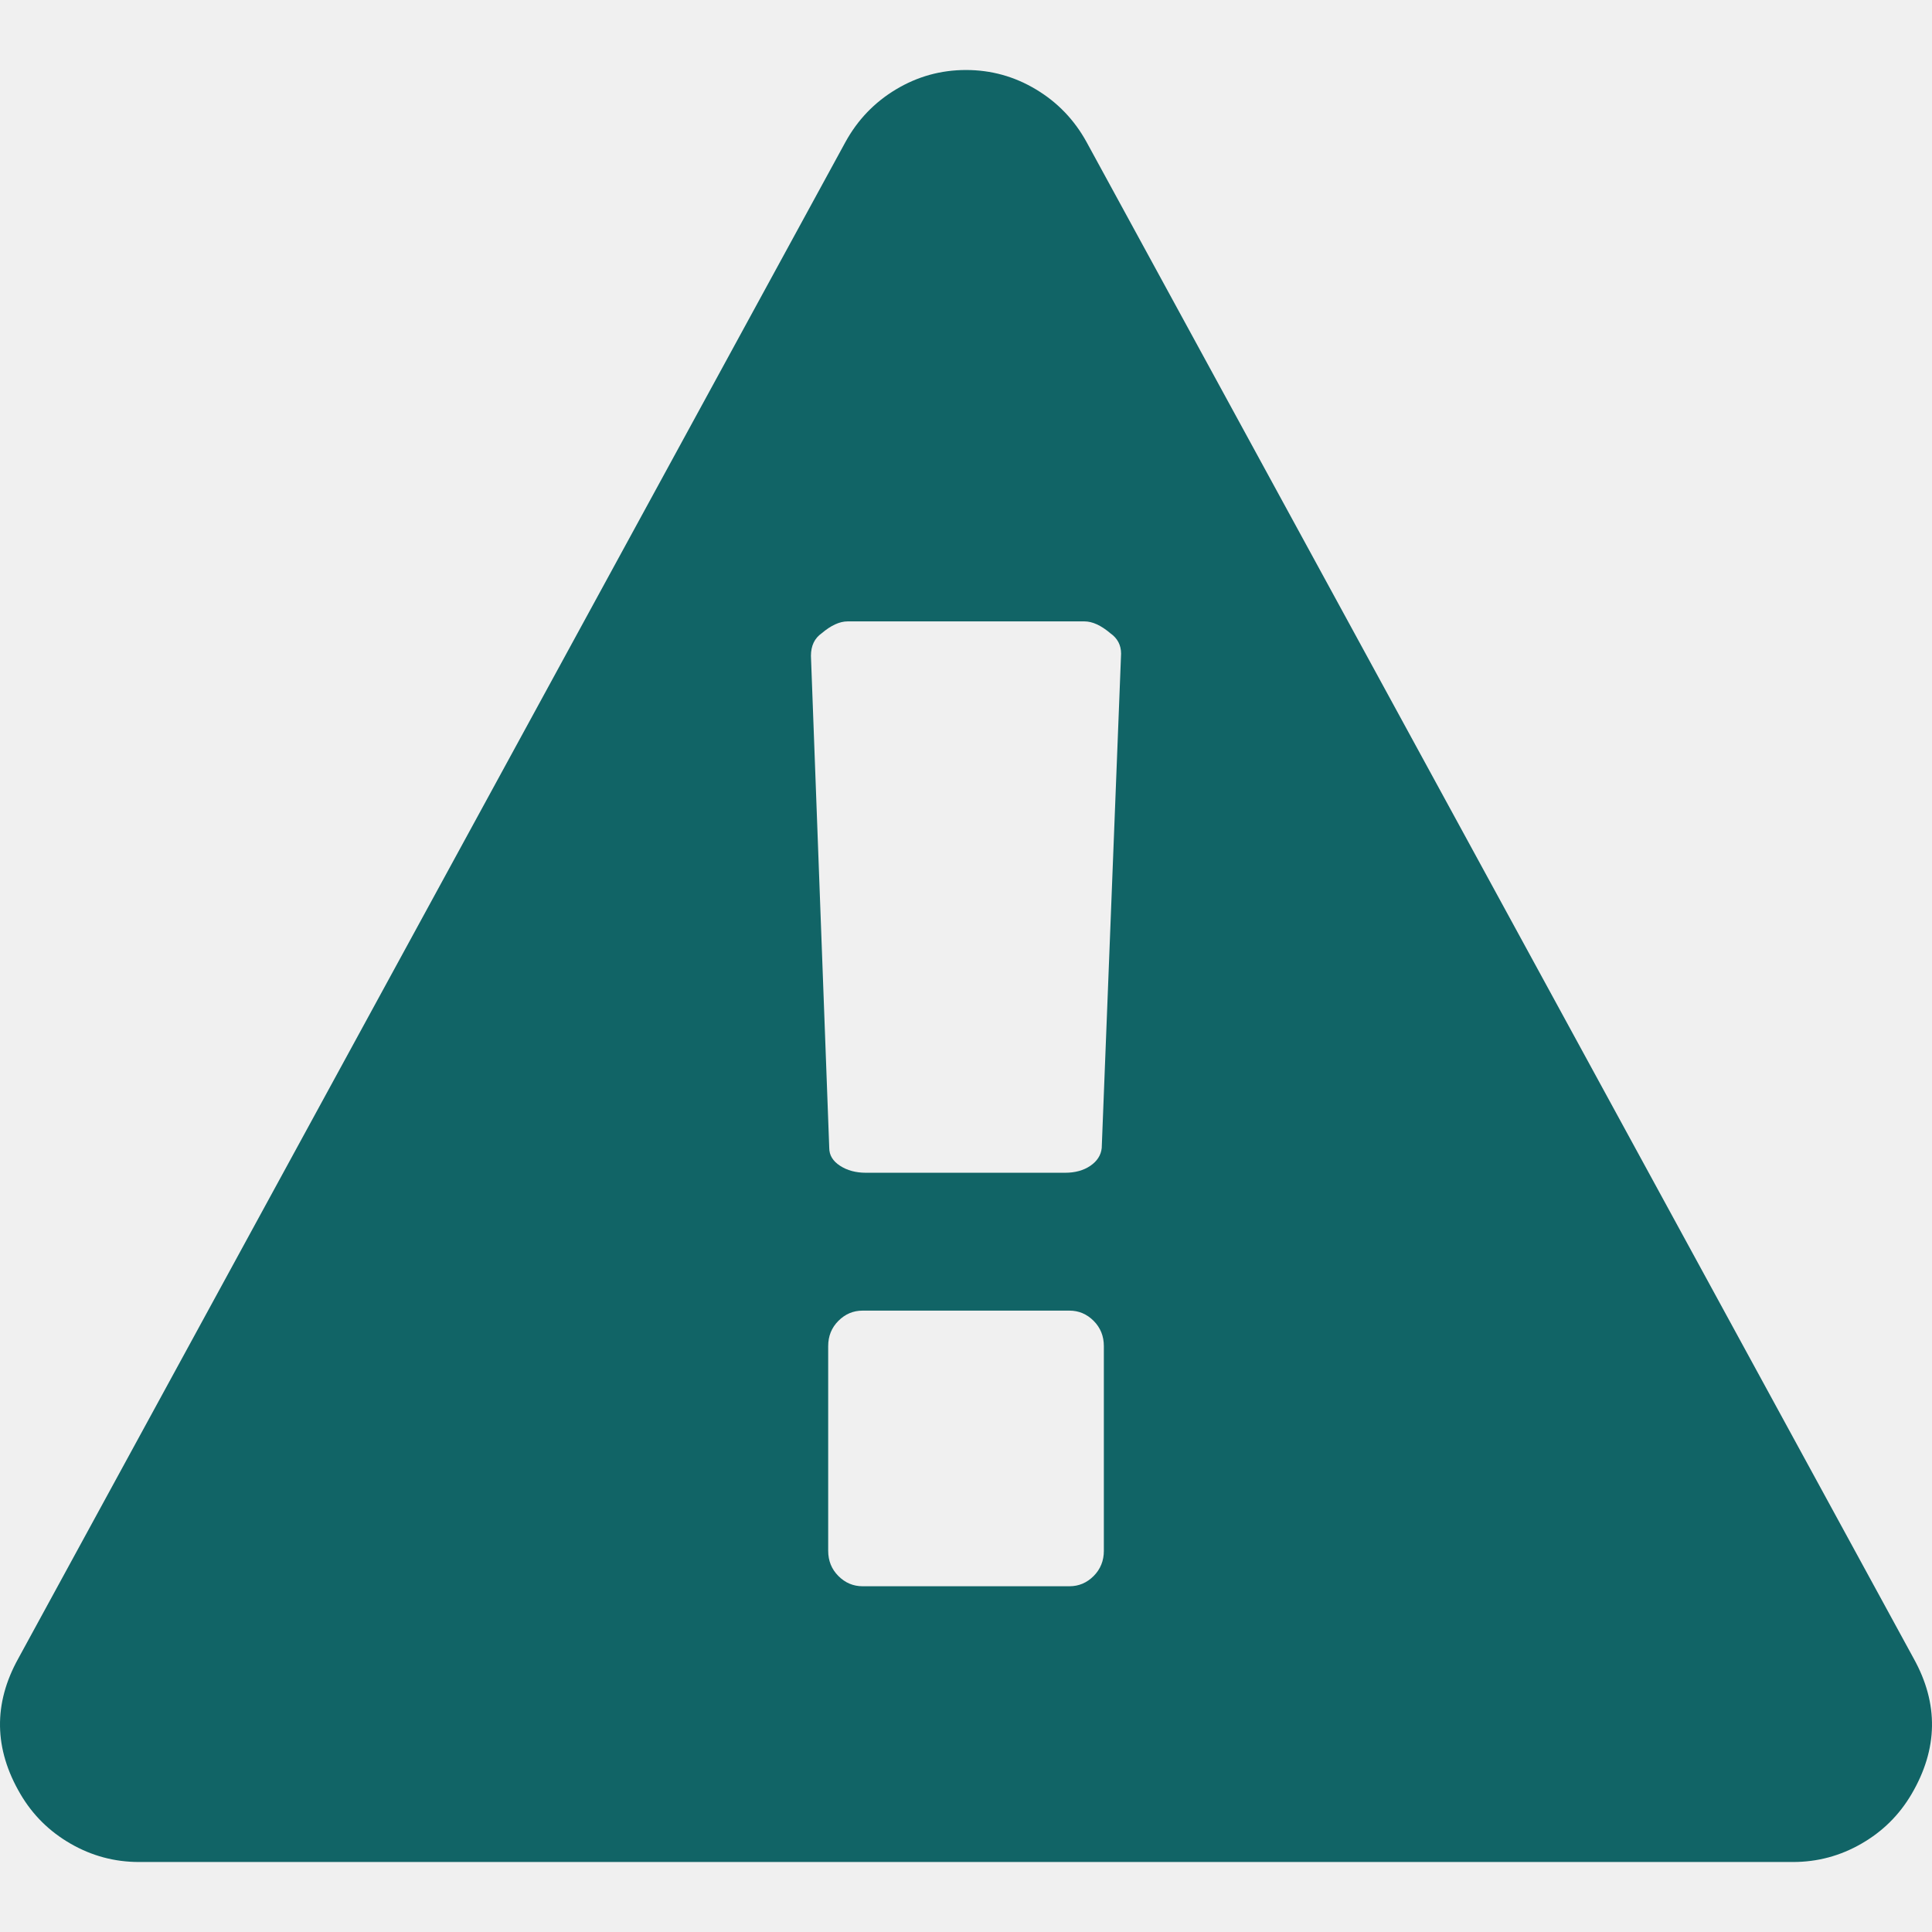
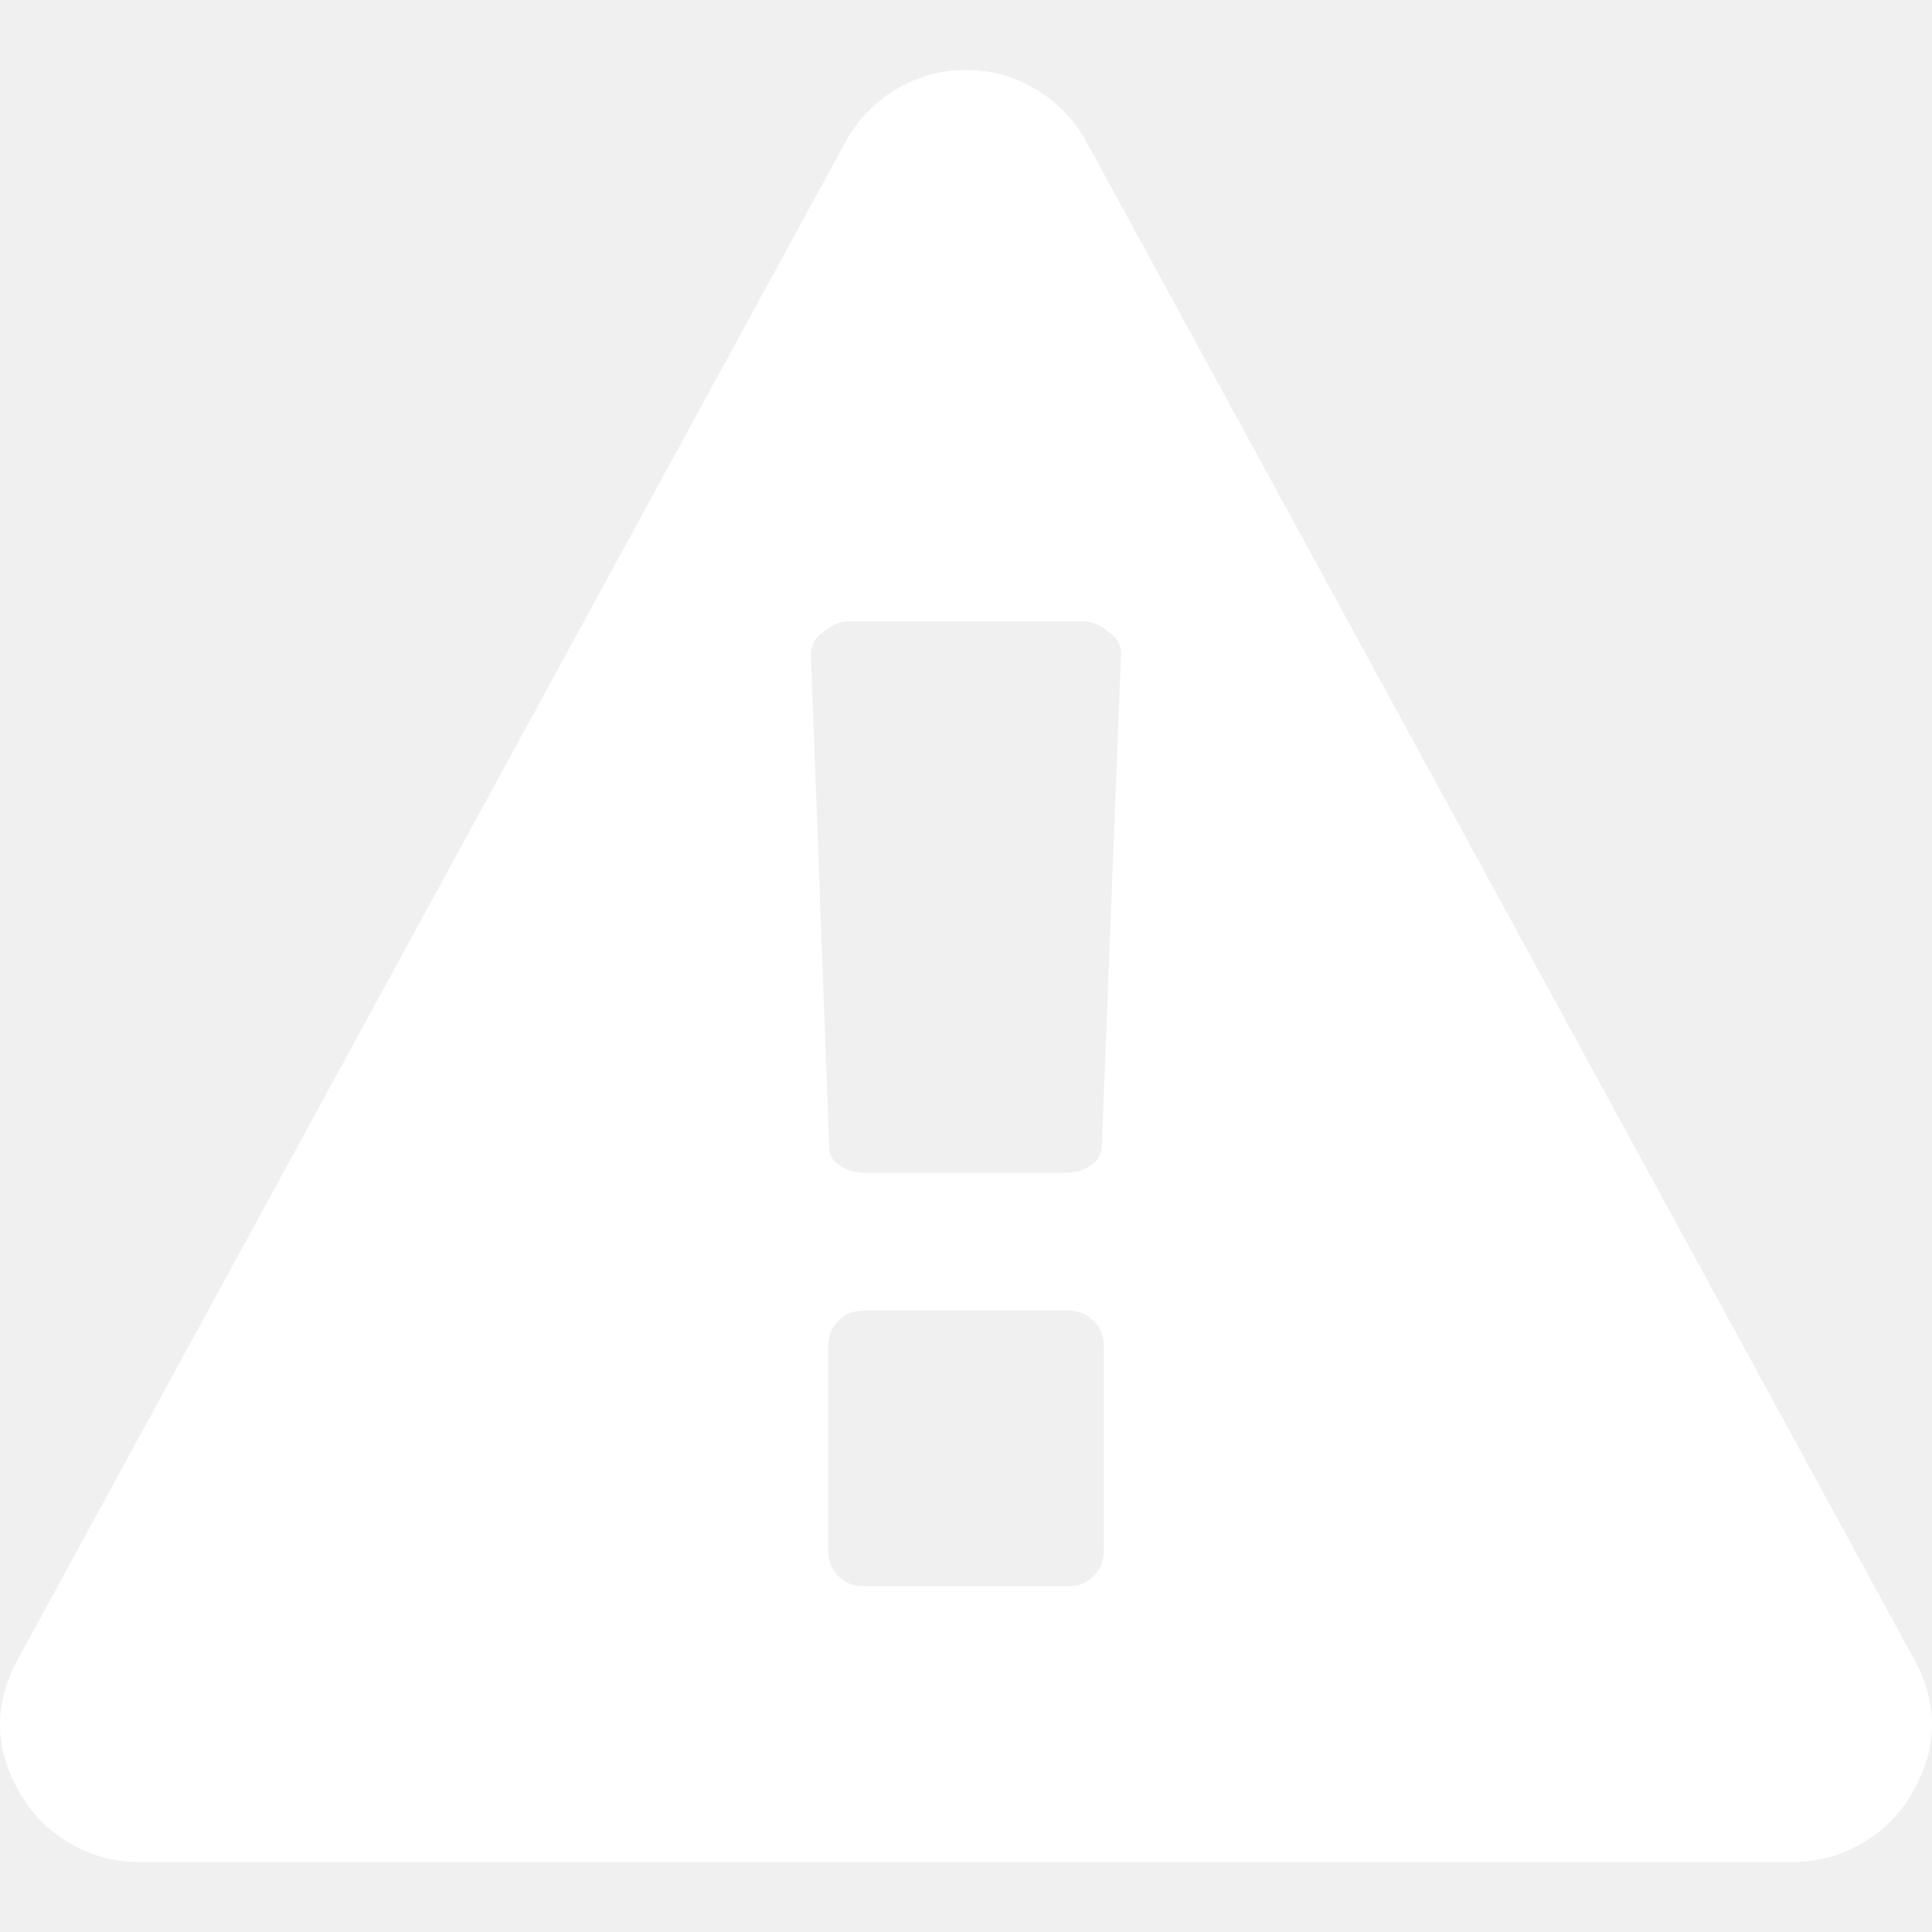
<svg xmlns="http://www.w3.org/2000/svg" version="1.1" id="Capa_1" x="0px" y="0px" width="512px" height="512px" viewBox="0 0 512.209 512.209" style="enable-background:new 0 0 512.209 512.209;" xml:space="preserve" class="">
-   <g>
-     <g>
-       <path d="M507.345,439.683L288.084,37.688c-3.237-5.899-7.71-10.564-13.429-13.988c-5.705-3.427-11.893-5.142-18.554-5.142   s-12.85,1.718-18.558,5.142c-5.708,3.424-10.184,8.089-13.418,13.988L4.859,439.683c-6.663,11.998-6.473,23.989,0.57,35.98   c3.239,5.517,7.664,9.897,13.278,13.128c5.618,3.237,11.66,4.859,18.132,4.859h438.529c6.479,0,12.519-1.622,18.134-4.859   c5.62-3.23,10.038-7.611,13.278-13.128C513.823,463.665,514.015,451.681,507.345,439.683z M292.655,411.132   c0,2.662-0.91,4.897-2.71,6.704c-1.807,1.811-3.949,2.71-6.427,2.71h-54.816c-2.474,0-4.616-0.899-6.423-2.71   c-1.809-1.807-2.713-4.042-2.713-6.704v-54.248c0-2.662,0.905-4.897,2.713-6.704c1.807-1.811,3.946-2.71,6.423-2.71h54.812   c2.479,0,4.62,0.899,6.428,2.71c1.803,1.807,2.71,4.042,2.71,6.704v54.248H292.655z M292.088,304.357   c-0.198,1.902-1.198,3.47-3.001,4.709c-1.811,1.238-4.046,1.854-6.711,1.854h-52.82c-2.663,0-4.947-0.62-6.849-1.854   c-1.908-1.243-2.858-2.807-2.858-4.716l-4.853-130.47c0-2.667,0.953-4.665,2.856-5.996c2.474-2.093,4.758-3.14,6.854-3.14h62.809   c2.098,0,4.38,1.043,6.854,3.14c1.902,1.331,2.851,3.14,2.851,5.424L292.088,304.357z" data-original="#000000" class="active-path" data-old_color="##11646" fill="#116466" />
+   <defs id="defs11" />
+   <g id="g3" style="fill:#ffffff">
+     <g id="g5" style="fill:#ffffff">
+       <path d="M507.345,439.683L288.084,37.688c-3.237-5.899-7.71-10.564-13.429-13.988c-5.705-3.427-11.893-5.142-18.554-5.142   s-12.85,1.718-18.558,5.142c-5.708,3.424-10.184,8.089-13.418,13.988L4.859,439.683c-6.663,11.998-6.473,23.989,0.57,35.98   c3.239,5.517,7.664,9.897,13.278,13.128c5.618,3.237,11.66,4.859,18.132,4.859h438.529c6.479,0,12.519-1.622,18.134-4.859   c5.62-3.23,10.038-7.611,13.278-13.128C513.823,463.665,514.015,451.681,507.345,439.683z M292.655,411.132   c0,2.662-0.91,4.897-2.71,6.704c-1.807,1.811-3.949,2.71-6.427,2.71h-54.816c-2.474,0-4.616-0.899-6.423-2.71   c-1.809-1.807-2.713-4.042-2.713-6.704v-54.248c0-2.662,0.905-4.897,2.713-6.704c1.807-1.811,3.946-2.71,6.423-2.71h54.812   c2.479,0,4.62,0.899,6.428,2.71c1.803,1.807,2.71,4.042,2.71,6.704v54.248H292.655z M292.088,304.357   c-0.198,1.902-1.198,3.47-3.001,4.709c-1.811,1.238-4.046,1.854-6.711,1.854h-52.82c-2.663,0-4.947-0.62-6.849-1.854   c-1.908-1.243-2.858-2.807-2.858-4.716l-4.853-130.47c0-2.667,0.953-4.665,2.856-5.996c2.474-2.093,4.758-3.14,6.854-3.14h62.809   c2.098,0,4.38,1.043,6.854,3.14c1.902,1.331,2.851,3.14,2.851,5.424L292.088,304.357z" data-original="#000000" class="active-path" data-old_color="##11646" fill="#116466" id="path7" style="fill:#ffffff" />
    </g>
  </g>
</svg>
